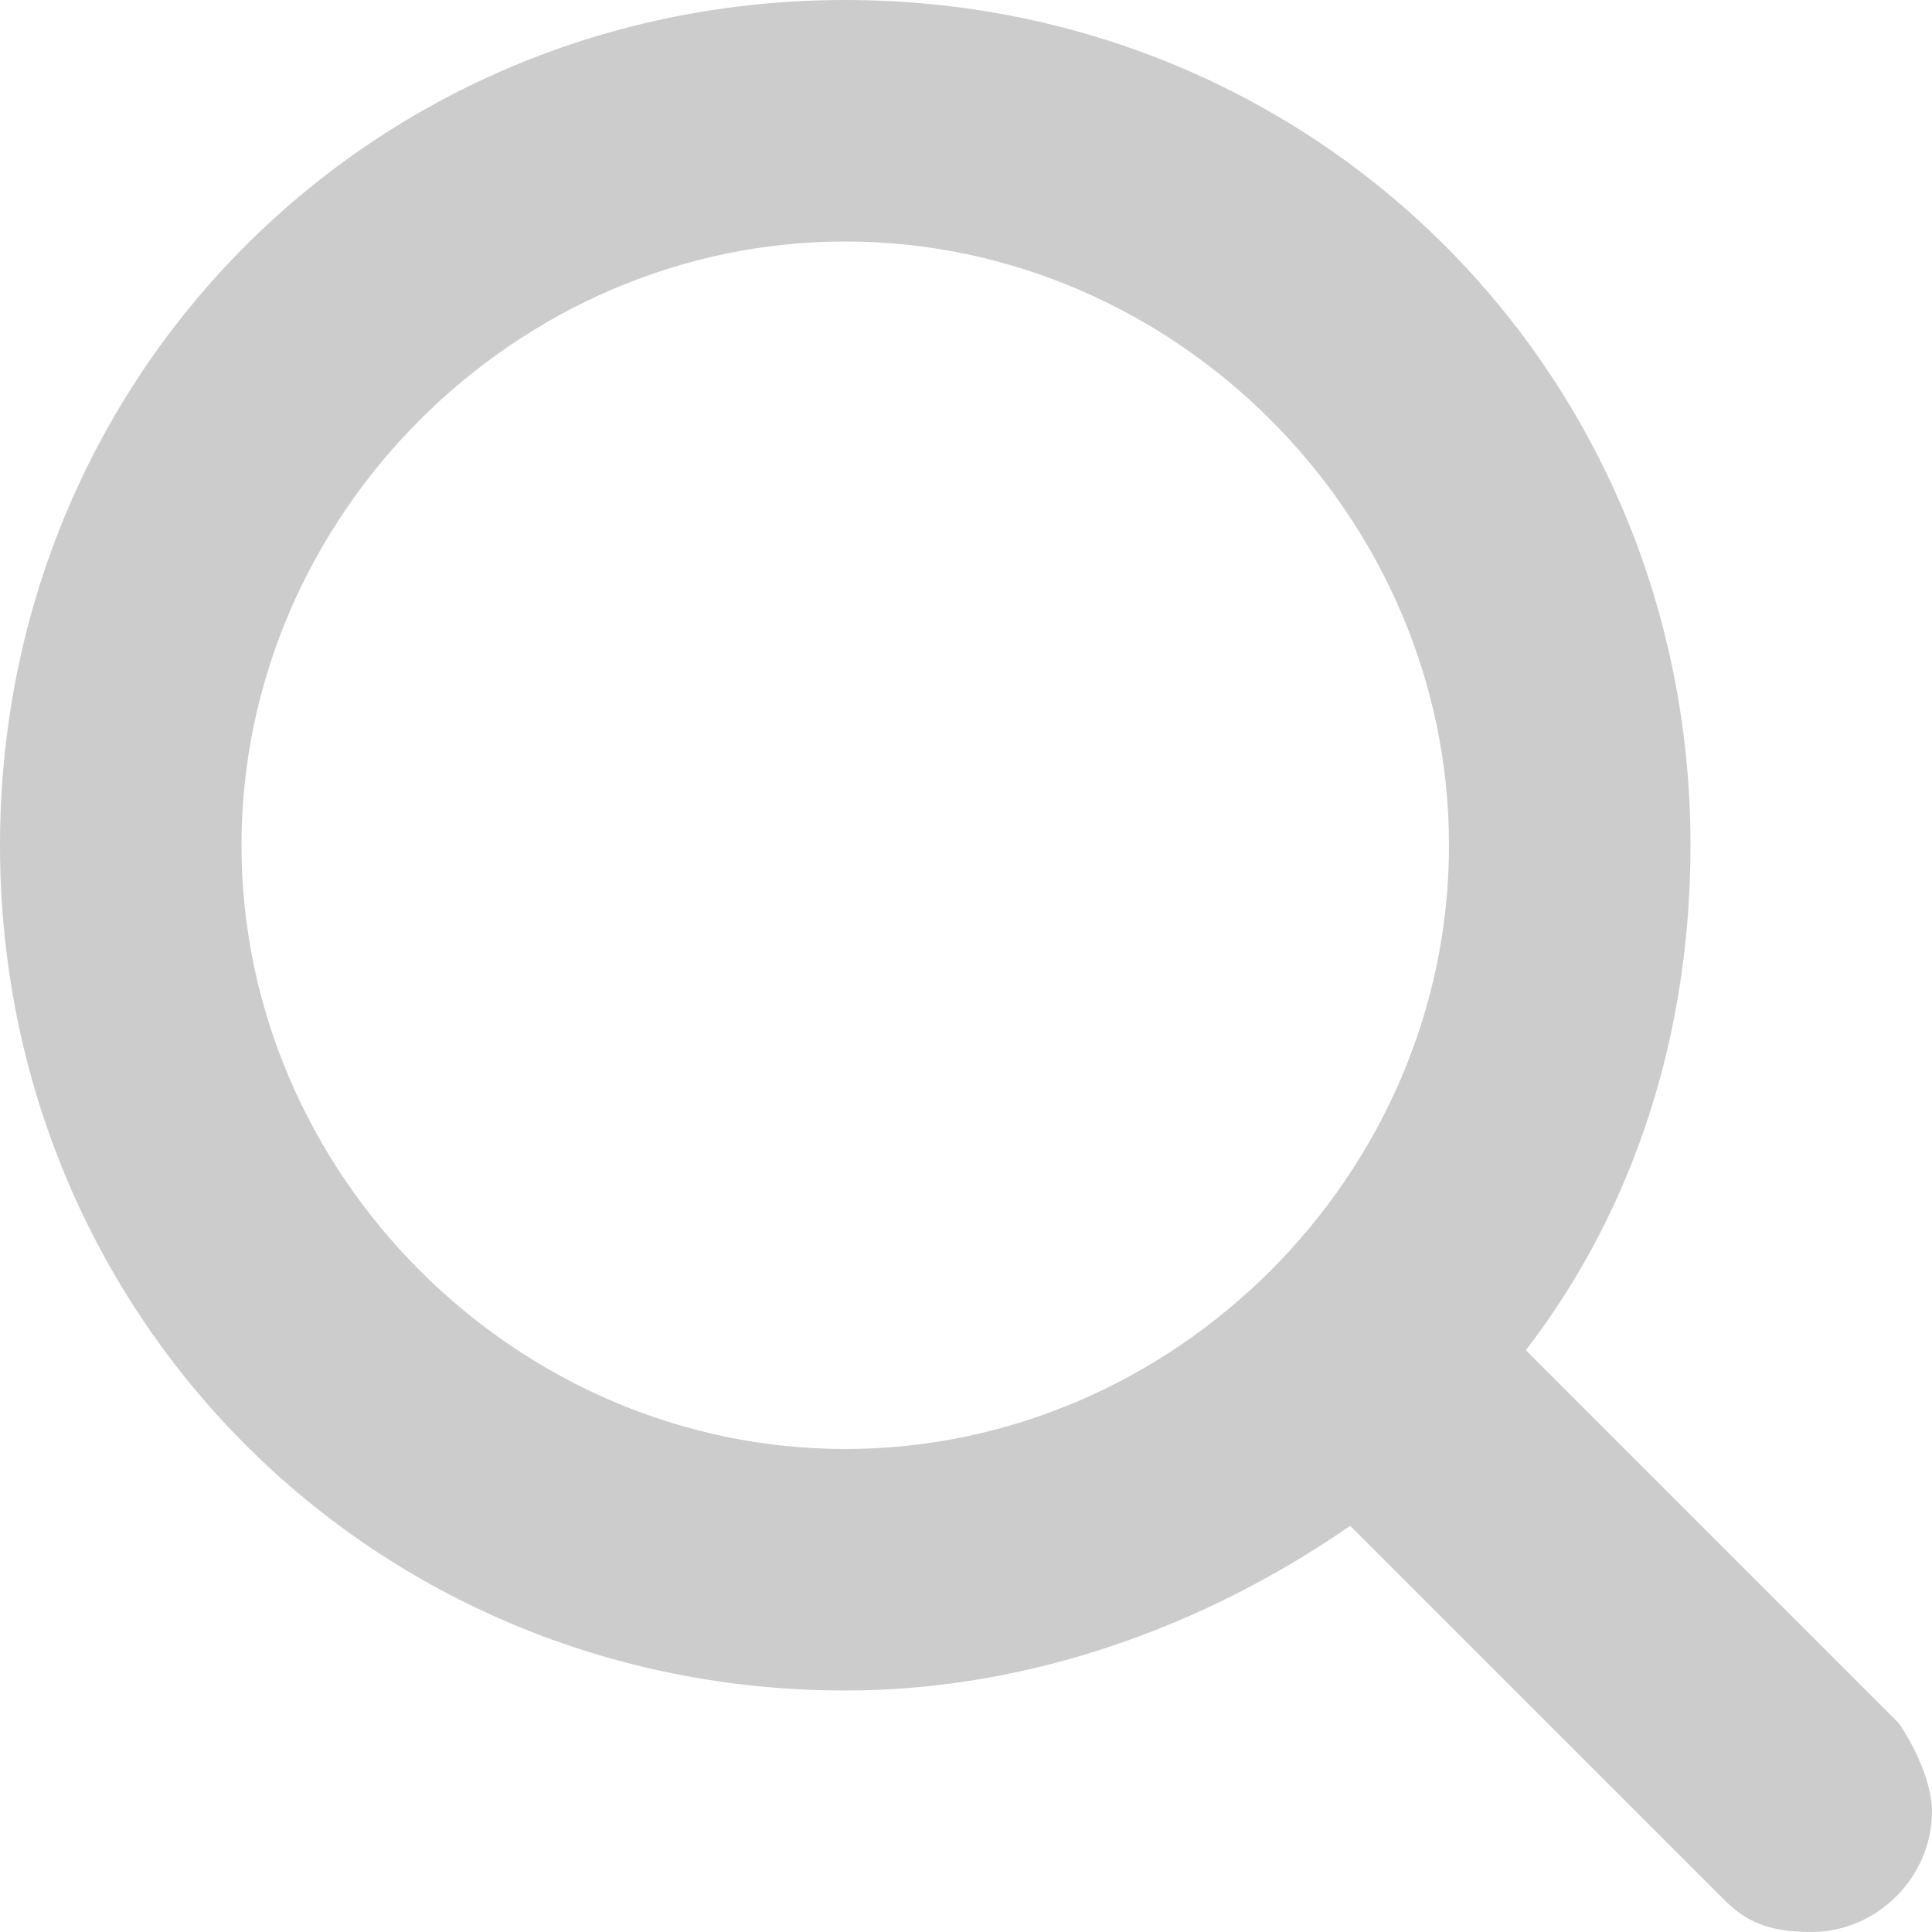
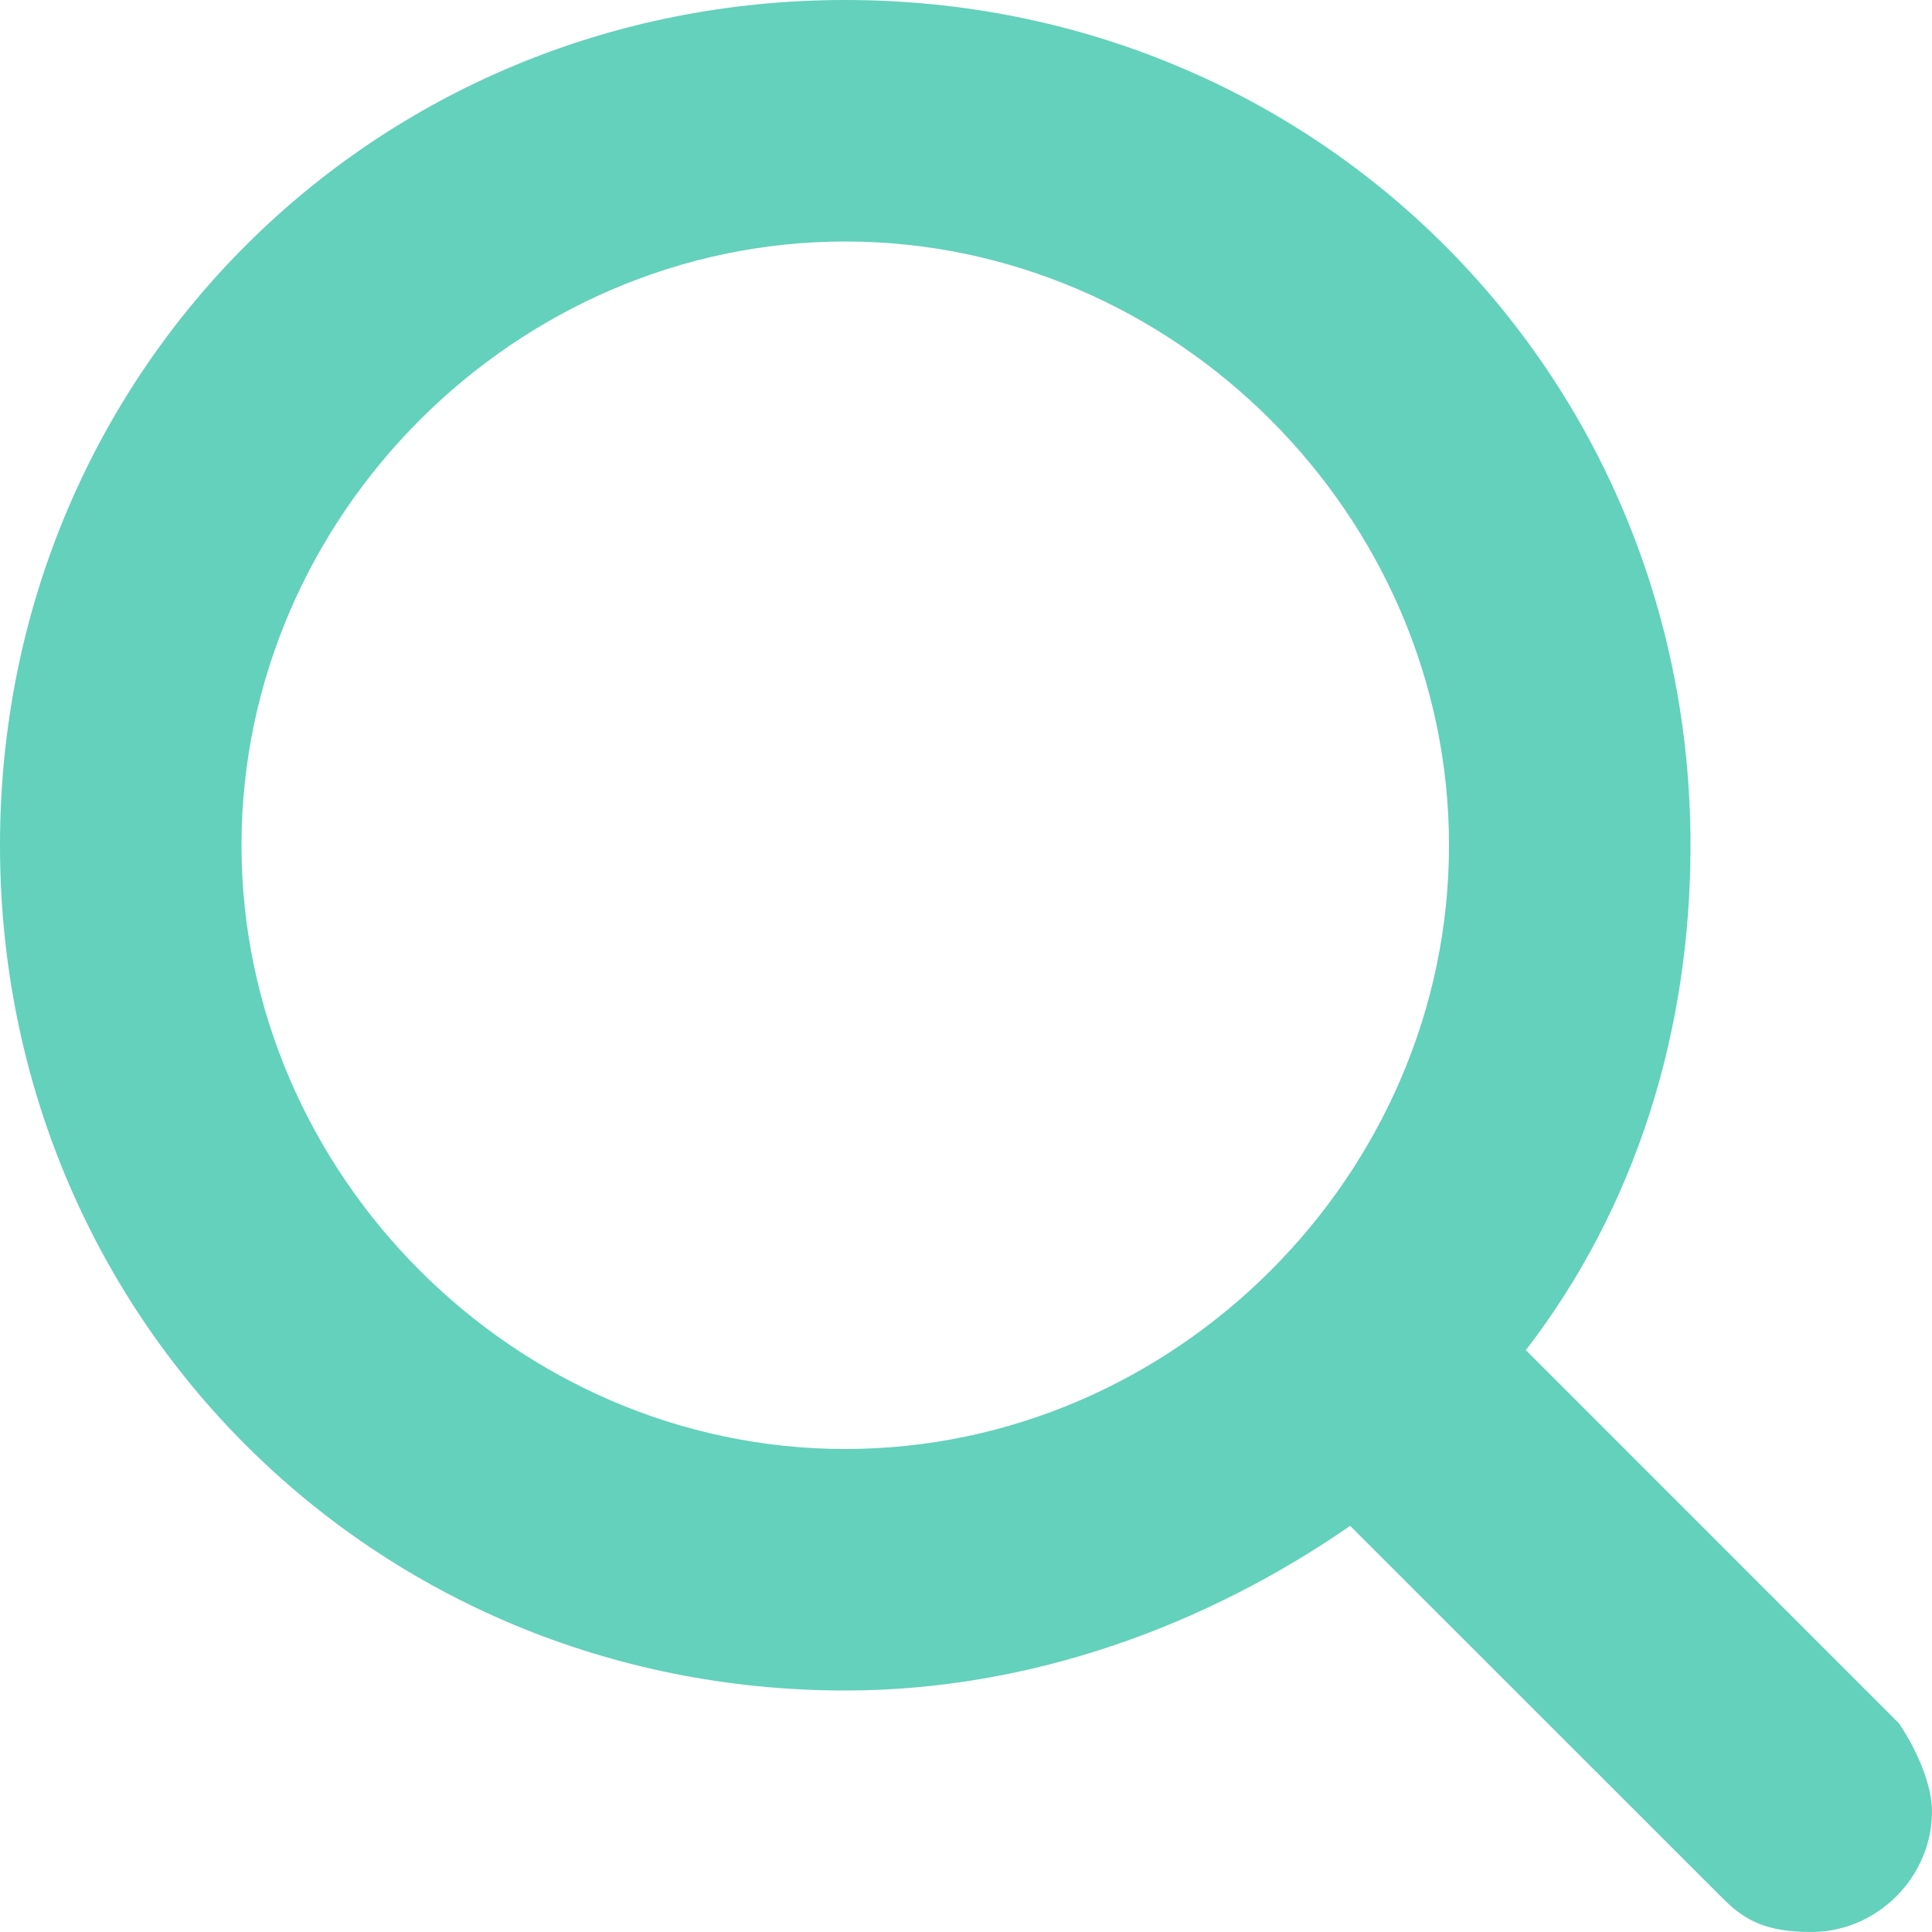
<svg xmlns="http://www.w3.org/2000/svg" width="18" height="18" viewBox="0 0 18 18" fill="none">
-   <path opacity="0.2" d="M17.693 16.057L14.216 12.579C15.239 11.25 15.75 9.614 15.75 7.875C15.75 3.477 12.273 0 7.875 0C3.477 0 0 3.477 0 7.875C0 12.273 3.477 15.75 7.875 15.75C9.614 15.75 11.25 15.136 12.579 14.216L16.057 17.693C16.261 17.898 16.466 18 16.875 18C17.489 18 18 17.489 18 16.875C18 16.671 17.898 16.364 17.693 16.057ZM2.25 7.875C2.25 4.807 4.807 2.25 7.875 2.25C10.943 2.25 13.5 4.807 13.5 7.875C13.5 10.943 10.943 13.5 7.875 13.5C4.807 13.5 2.25 10.943 2.25 7.875Z" fill="black" />
+   <path d="M17.693 16.057L14.216 12.579C15.239 11.25 15.75 9.614 15.75 7.875C15.75 3.477 12.273 0 7.875 0C3.477 0 0 3.477 0 7.875C0 12.273 3.477 15.75 7.875 15.75C9.614 15.75 11.25 15.136 12.579 14.216L16.057 17.693C16.261 17.898 16.466 18 16.875 18C17.489 18 18 17.489 18 16.875C18 16.671 17.898 16.364 17.693 16.057ZM2.25 7.875C2.25 4.807 4.807 2.25 7.875 2.25C10.943 2.25 13.5 4.807 13.5 7.875C13.5 10.943 10.943 13.5 7.875 13.5C4.807 13.5 2.25 10.943 2.25 7.875Z" fill="#63D1BB" />
</svg>
